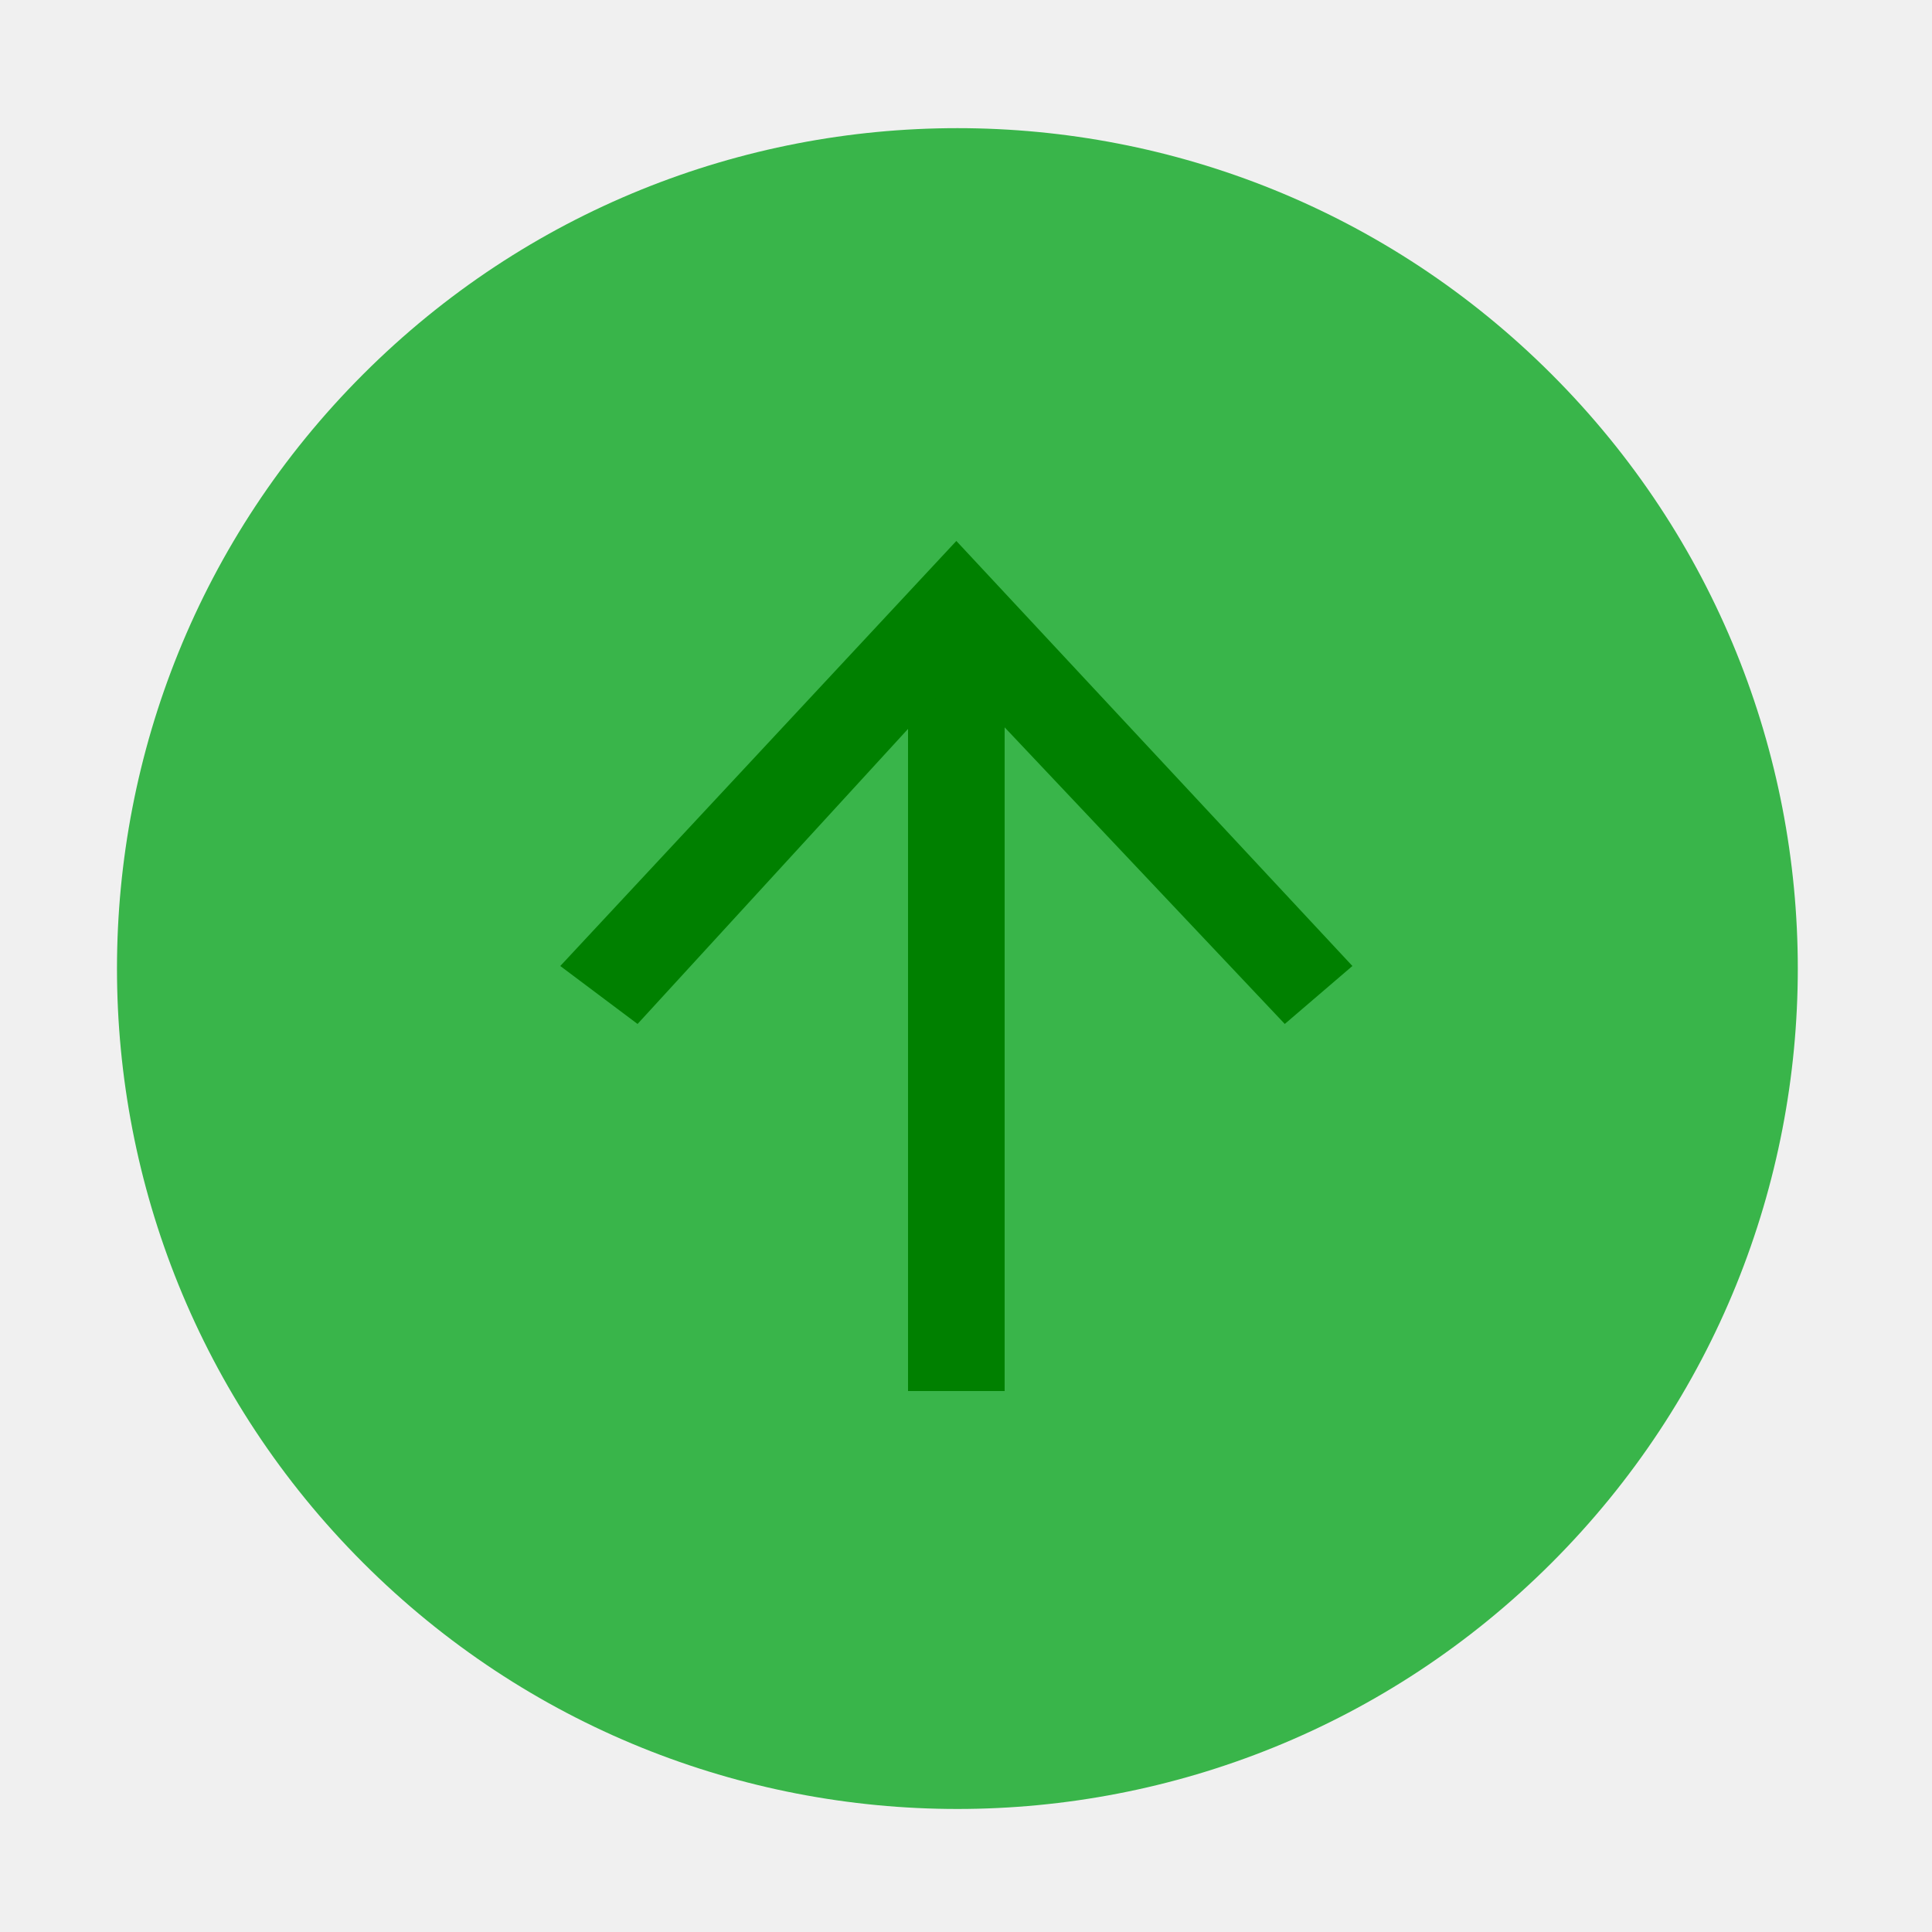
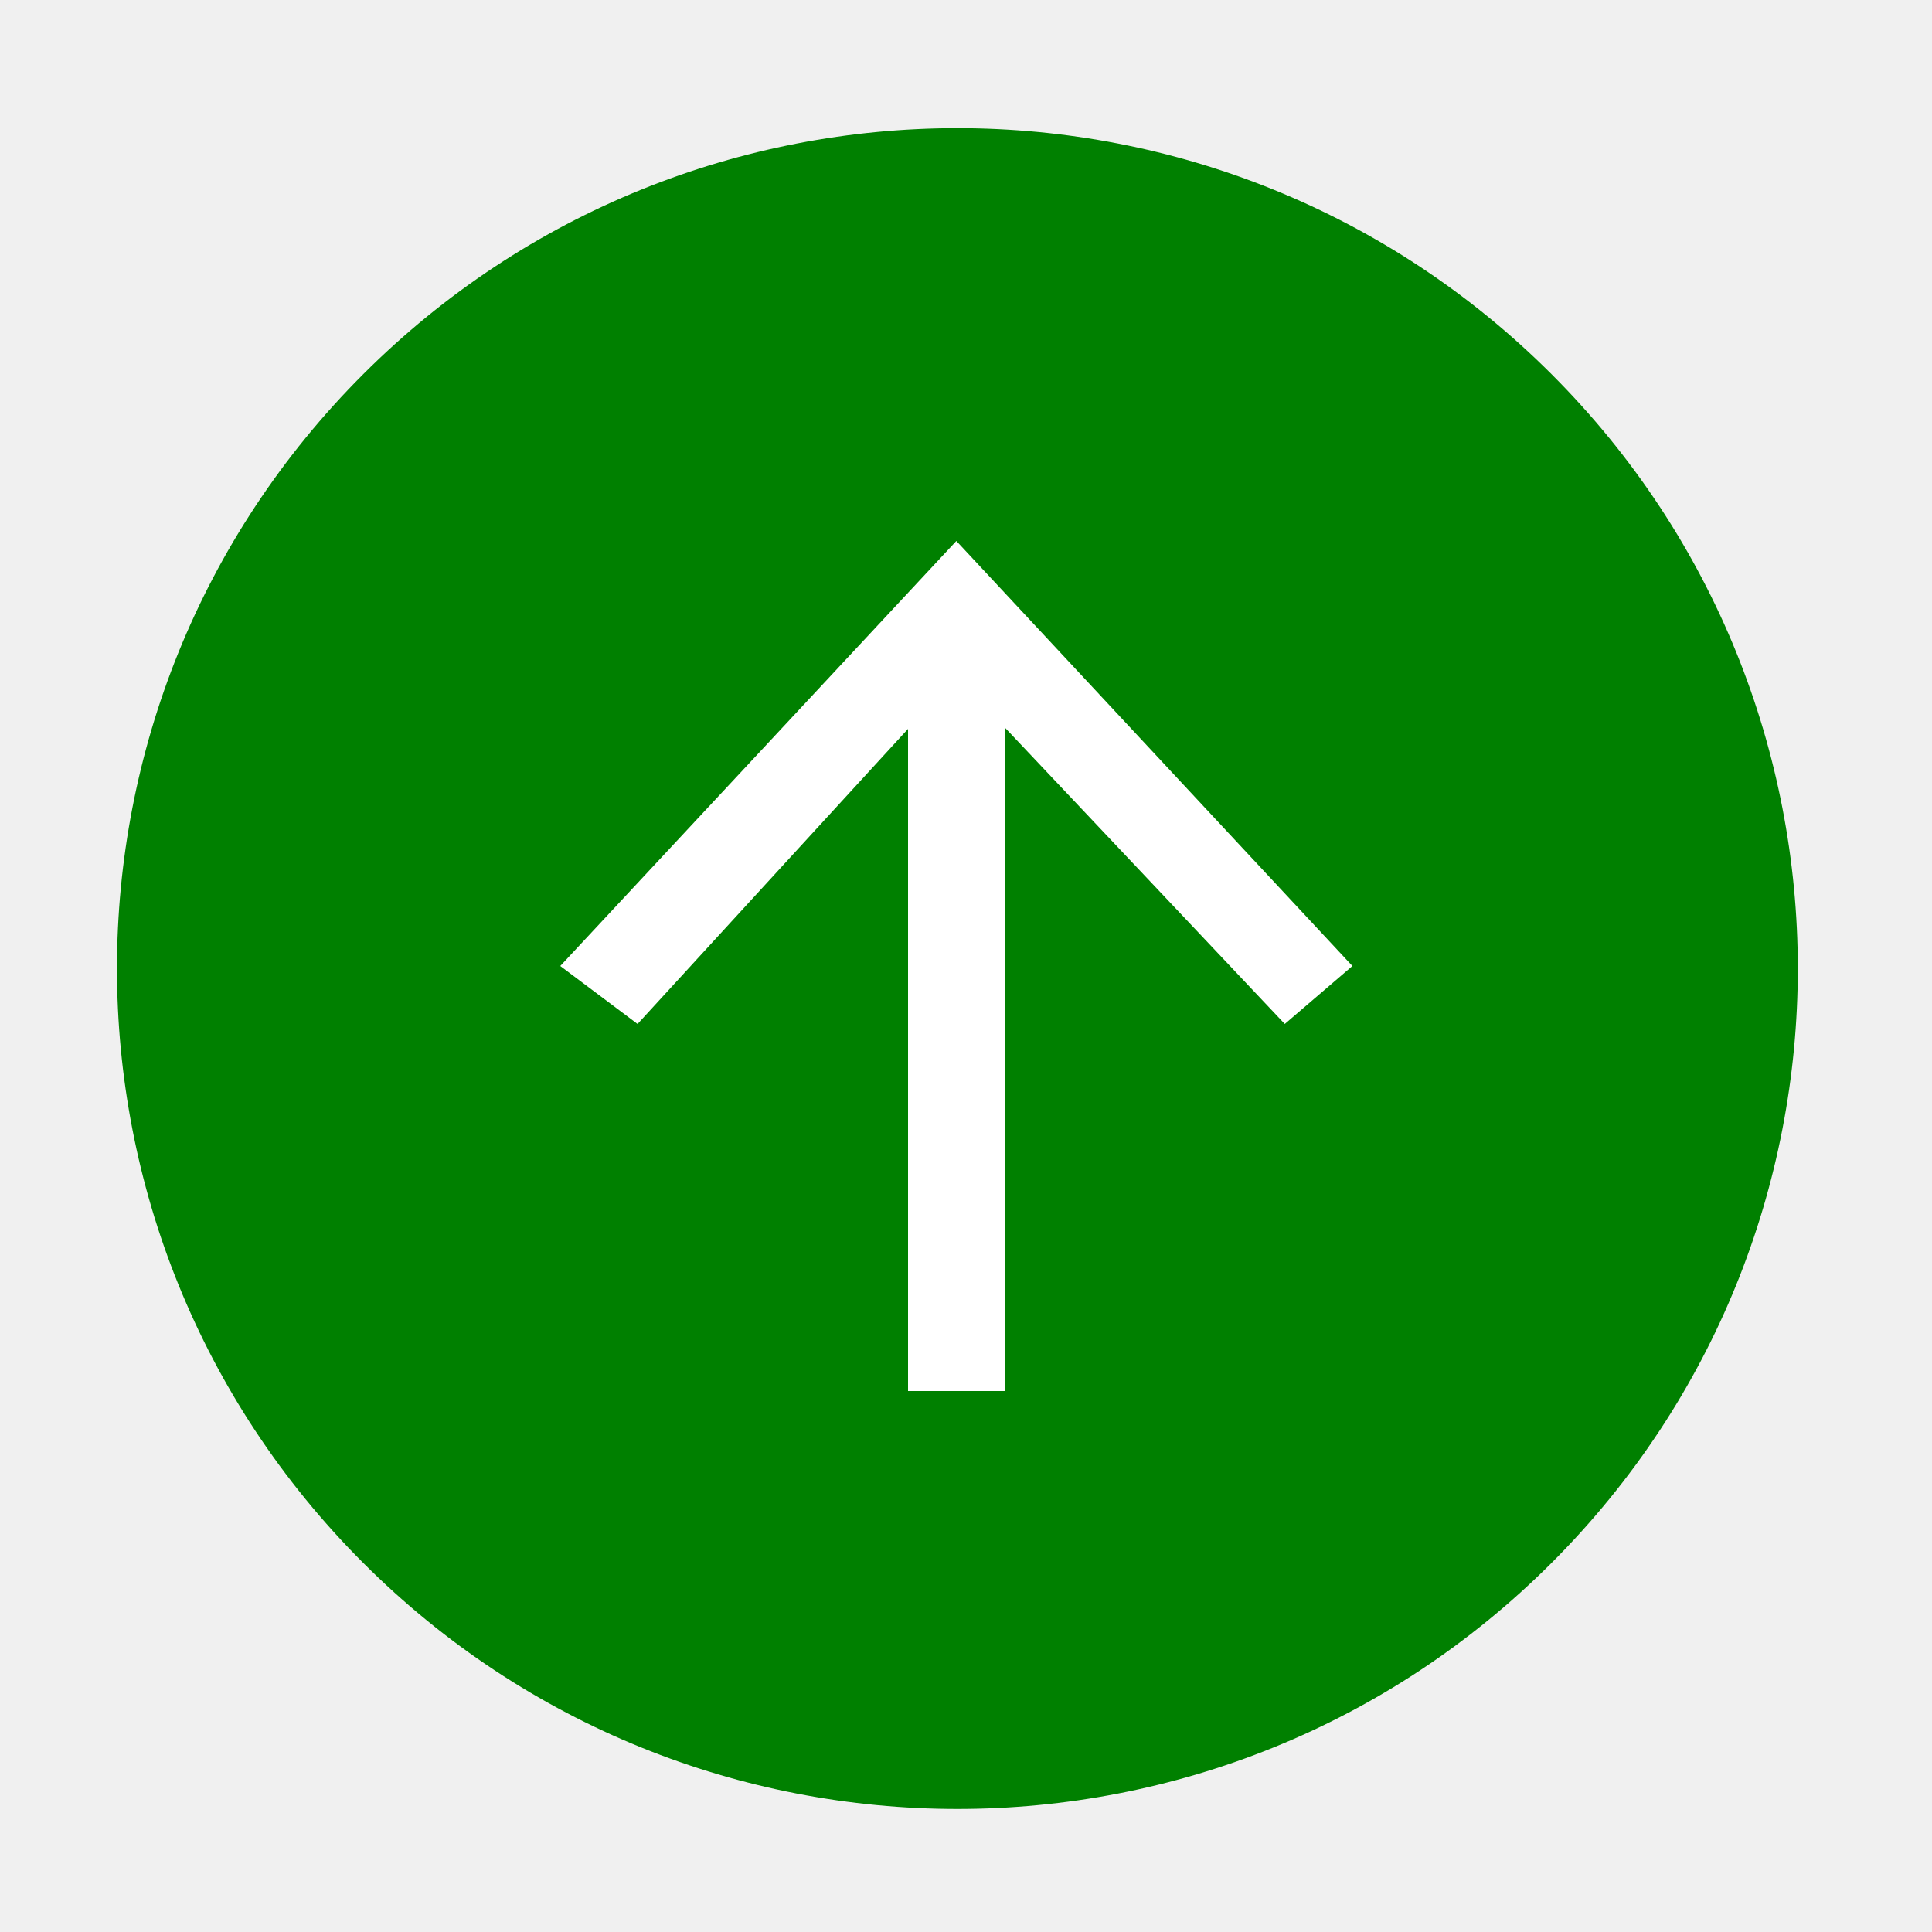
<svg xmlns="http://www.w3.org/2000/svg" version="1.1" id="Layer_1" x="0px" y="0px" viewBox="0 0 20 20" style="enable-background:new 0 0 20 20;" xml:space="preserve">
  <style type="text/css">
- 	.st0{fill:#39B54A;}
- 	.st1{fill: green;}
+ 	.st0{fill:green;}
+ 	.st1{fill: #FFFFFF;}
</style>
  <g>
    <g>
      <ellipse transform="matrix(0.7071 -0.7071 0.7071 0.7071 -4.1604 9.9558)" class="st0" cx="9.9" cy="10" rx="8.7" ry="8.7" />
      <g>
        <rect x="9.4" y="6.6" class="st1" width="1" height="7.8" />
        <g>
          <polygon class="st1" points="5.8,10 6.6,10.6 9.9,7 13.3,10.6 14,10 9.9,5.6     " />
        </g>
      </g>
    </g>
  </g>
</svg>
